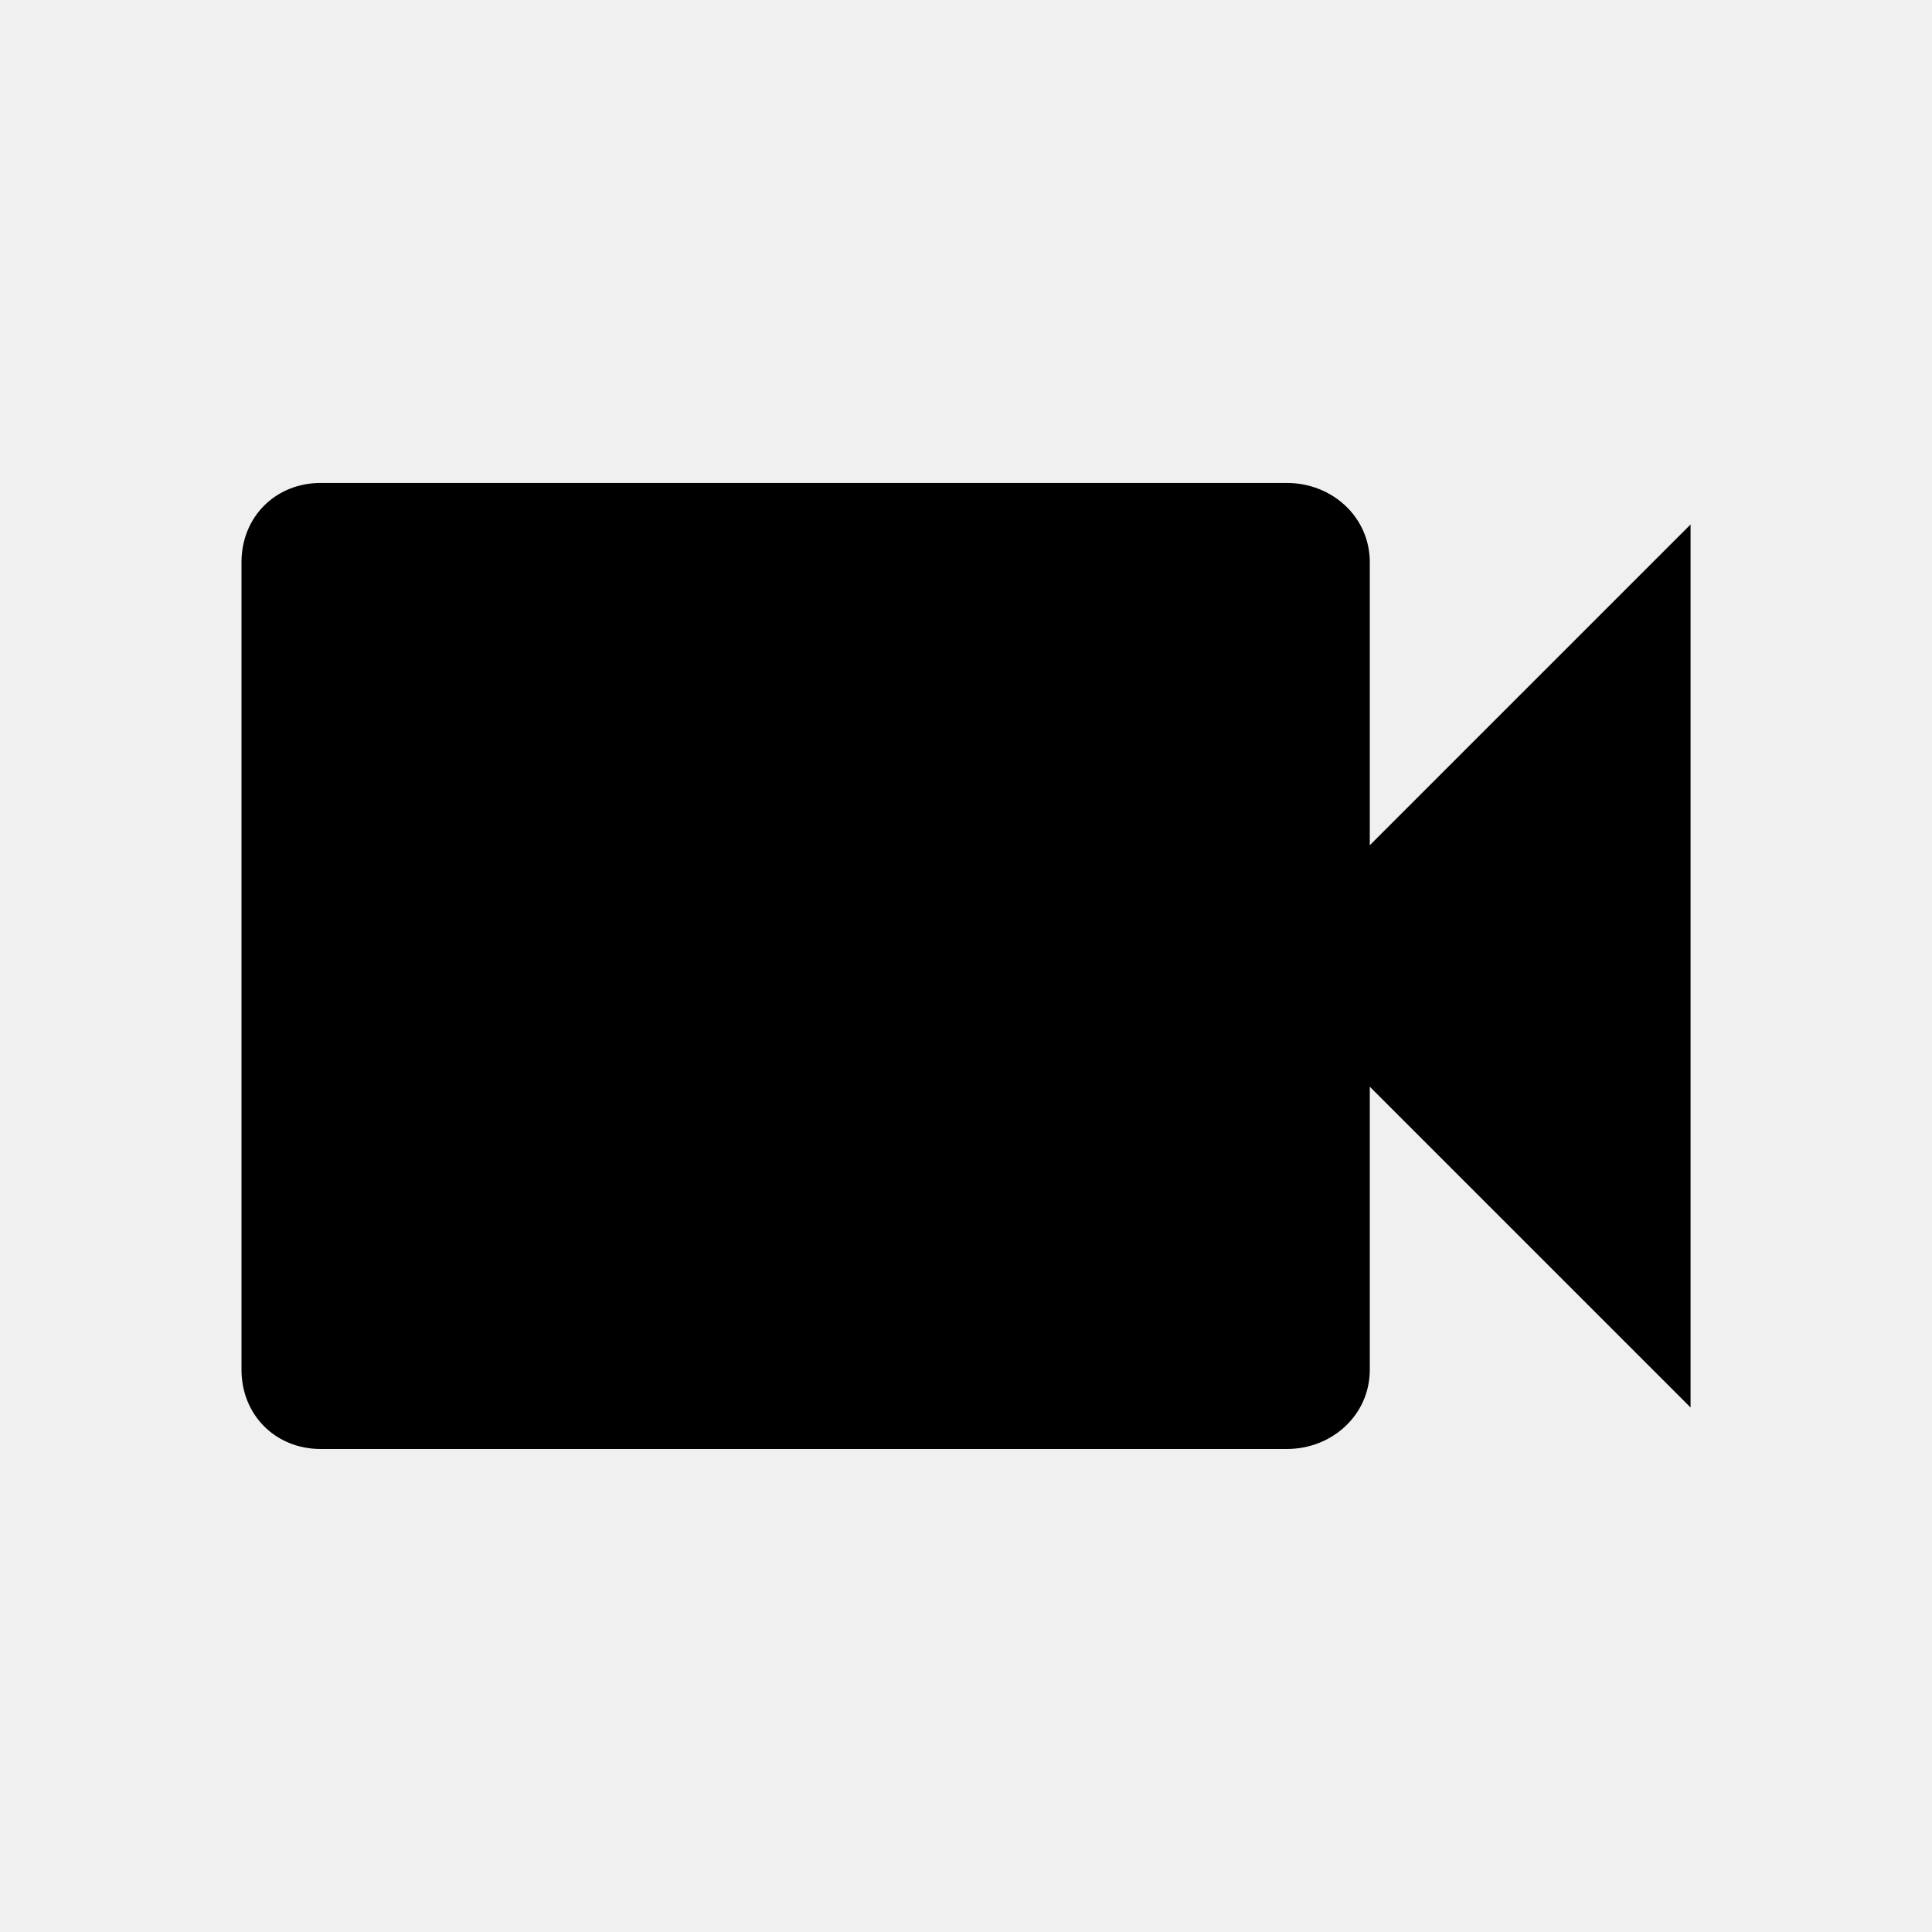
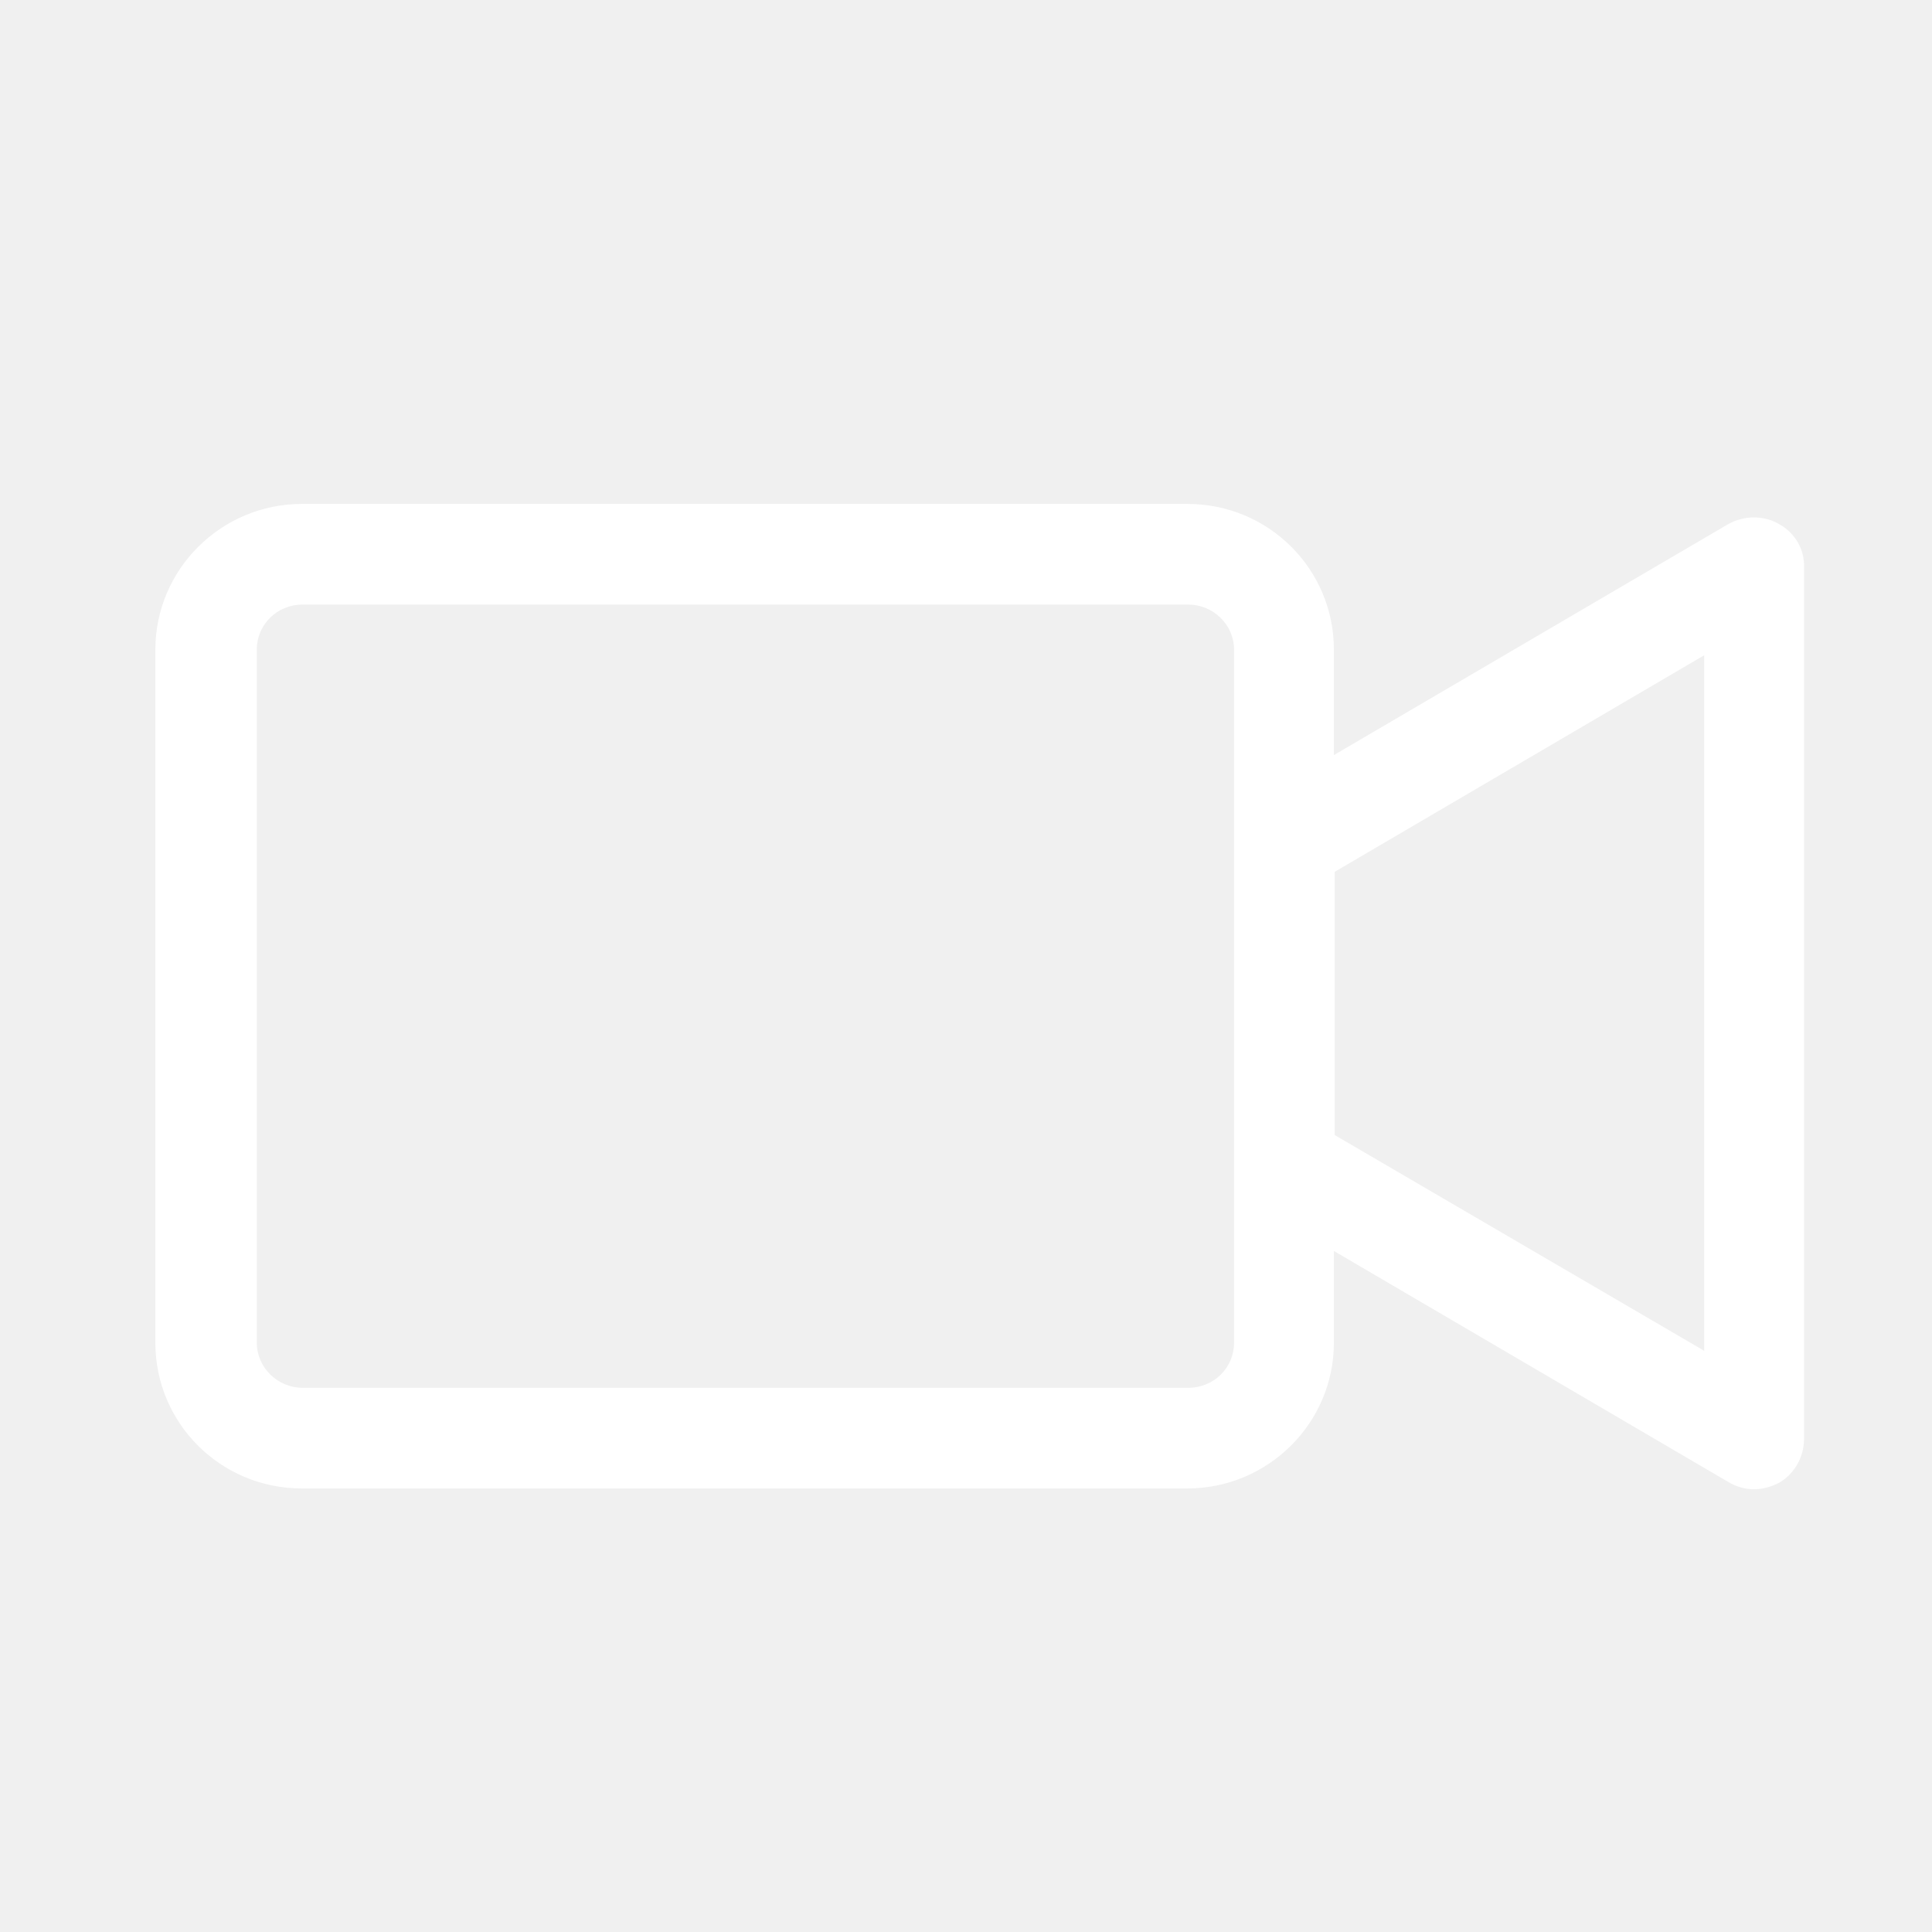
- <svg xmlns="http://www.w3.org/2000/svg" version="1.1" width="32" height="32" viewBox="0 0 32 32">
-   <path d="M22.688 14l5.313-5.313v14.625l-5.313-5.313v4.688c0 0.75-0.625 1.313-1.375 1.313h-16c-0.75 0-1.313-0.563-1.313-1.313v-13.375c0-0.75 0.563-1.313 1.313-1.313h16c0.75 0 1.375 0.563 1.375 1.313v4.688z" />
+ <svg xmlns="http://www.w3.org/2000/svg" xmlns:xlink="http://www.w3.org/1999/xlink" version="1.1" id="Ebene_1" x="0px" y="0px" height="24" width="24" viewBox="8 8 24 24" xml:space="preserve">
+   <style type="text/css">
+ 	.st0{fill:#FFFFFF;}
+ 	.st1{fill-rule:evenodd;clip-rule:evenodd;fill:#FFFFFF;}
+ </style>
+   <g>
+     <defs>
+       <rect id="SVGID_1_" x="-1027.35" y="-1175.05" width="1680" height="1302" />
+     </defs>
+     <clipPath id="SVGID_2_">
+       <use xlink:href="#SVGID_1_" style="overflow:visible;" />
+     </clipPath>
+   </g>
+   <g>
+     <defs>
+       <rect id="SVGID_3_" x="-1027.35" y="-1175.05" width="1680" height="1302" />
+     </defs>
+     <clipPath id="SVGID_4_">
+       <use xlink:href="#SVGID_3_" style="overflow:visible;" />
+     </clipPath>
+   </g>
+   <g>
+     <defs>
+       <rect id="SVGID_5_" x="-1159.78" y="-684.86" width="1680" height="1302" />
+     </defs>
+     <clipPath id="SVGID_6_">
+       <use xlink:href="#SVGID_5_" style="overflow:visible;" />
+     </clipPath>
+   </g>
+   <path class="st0" d="M30.1,14.51c-0.19-0.11-0.43-0.11-0.63,0l-4.9,2.87v-1.31c0-1-0.81-1.81-1.82-1.81h-11  c-1,0-1.82,0.81-1.82,1.81v8.61c0,1,0.81,1.81,1.82,1.81h11c1,0,1.82-0.81,1.82-1.81v-1.14l4.9,2.87c0.1,0.06,0.21,0.09,0.32,0.09  c0.11,0,0.21-0.03,0.31-0.08c0.19-0.11,0.31-0.32,0.31-0.54V15.05C30.42,14.83,30.3,14.62,30.1,14.51z M23.33,24.68  c0,0.31-0.25,0.56-0.57,0.56h-11c-0.31,0-0.57-0.25-0.57-0.56v-8.61c0-0.31,0.25-0.56,0.57-0.56h11c0.31,0,0.57,0.25,0.57,0.56  V24.68z M29.17,24.78l-4.59-2.68v-3.27l4.59-2.69V24.78z" />
</svg>
